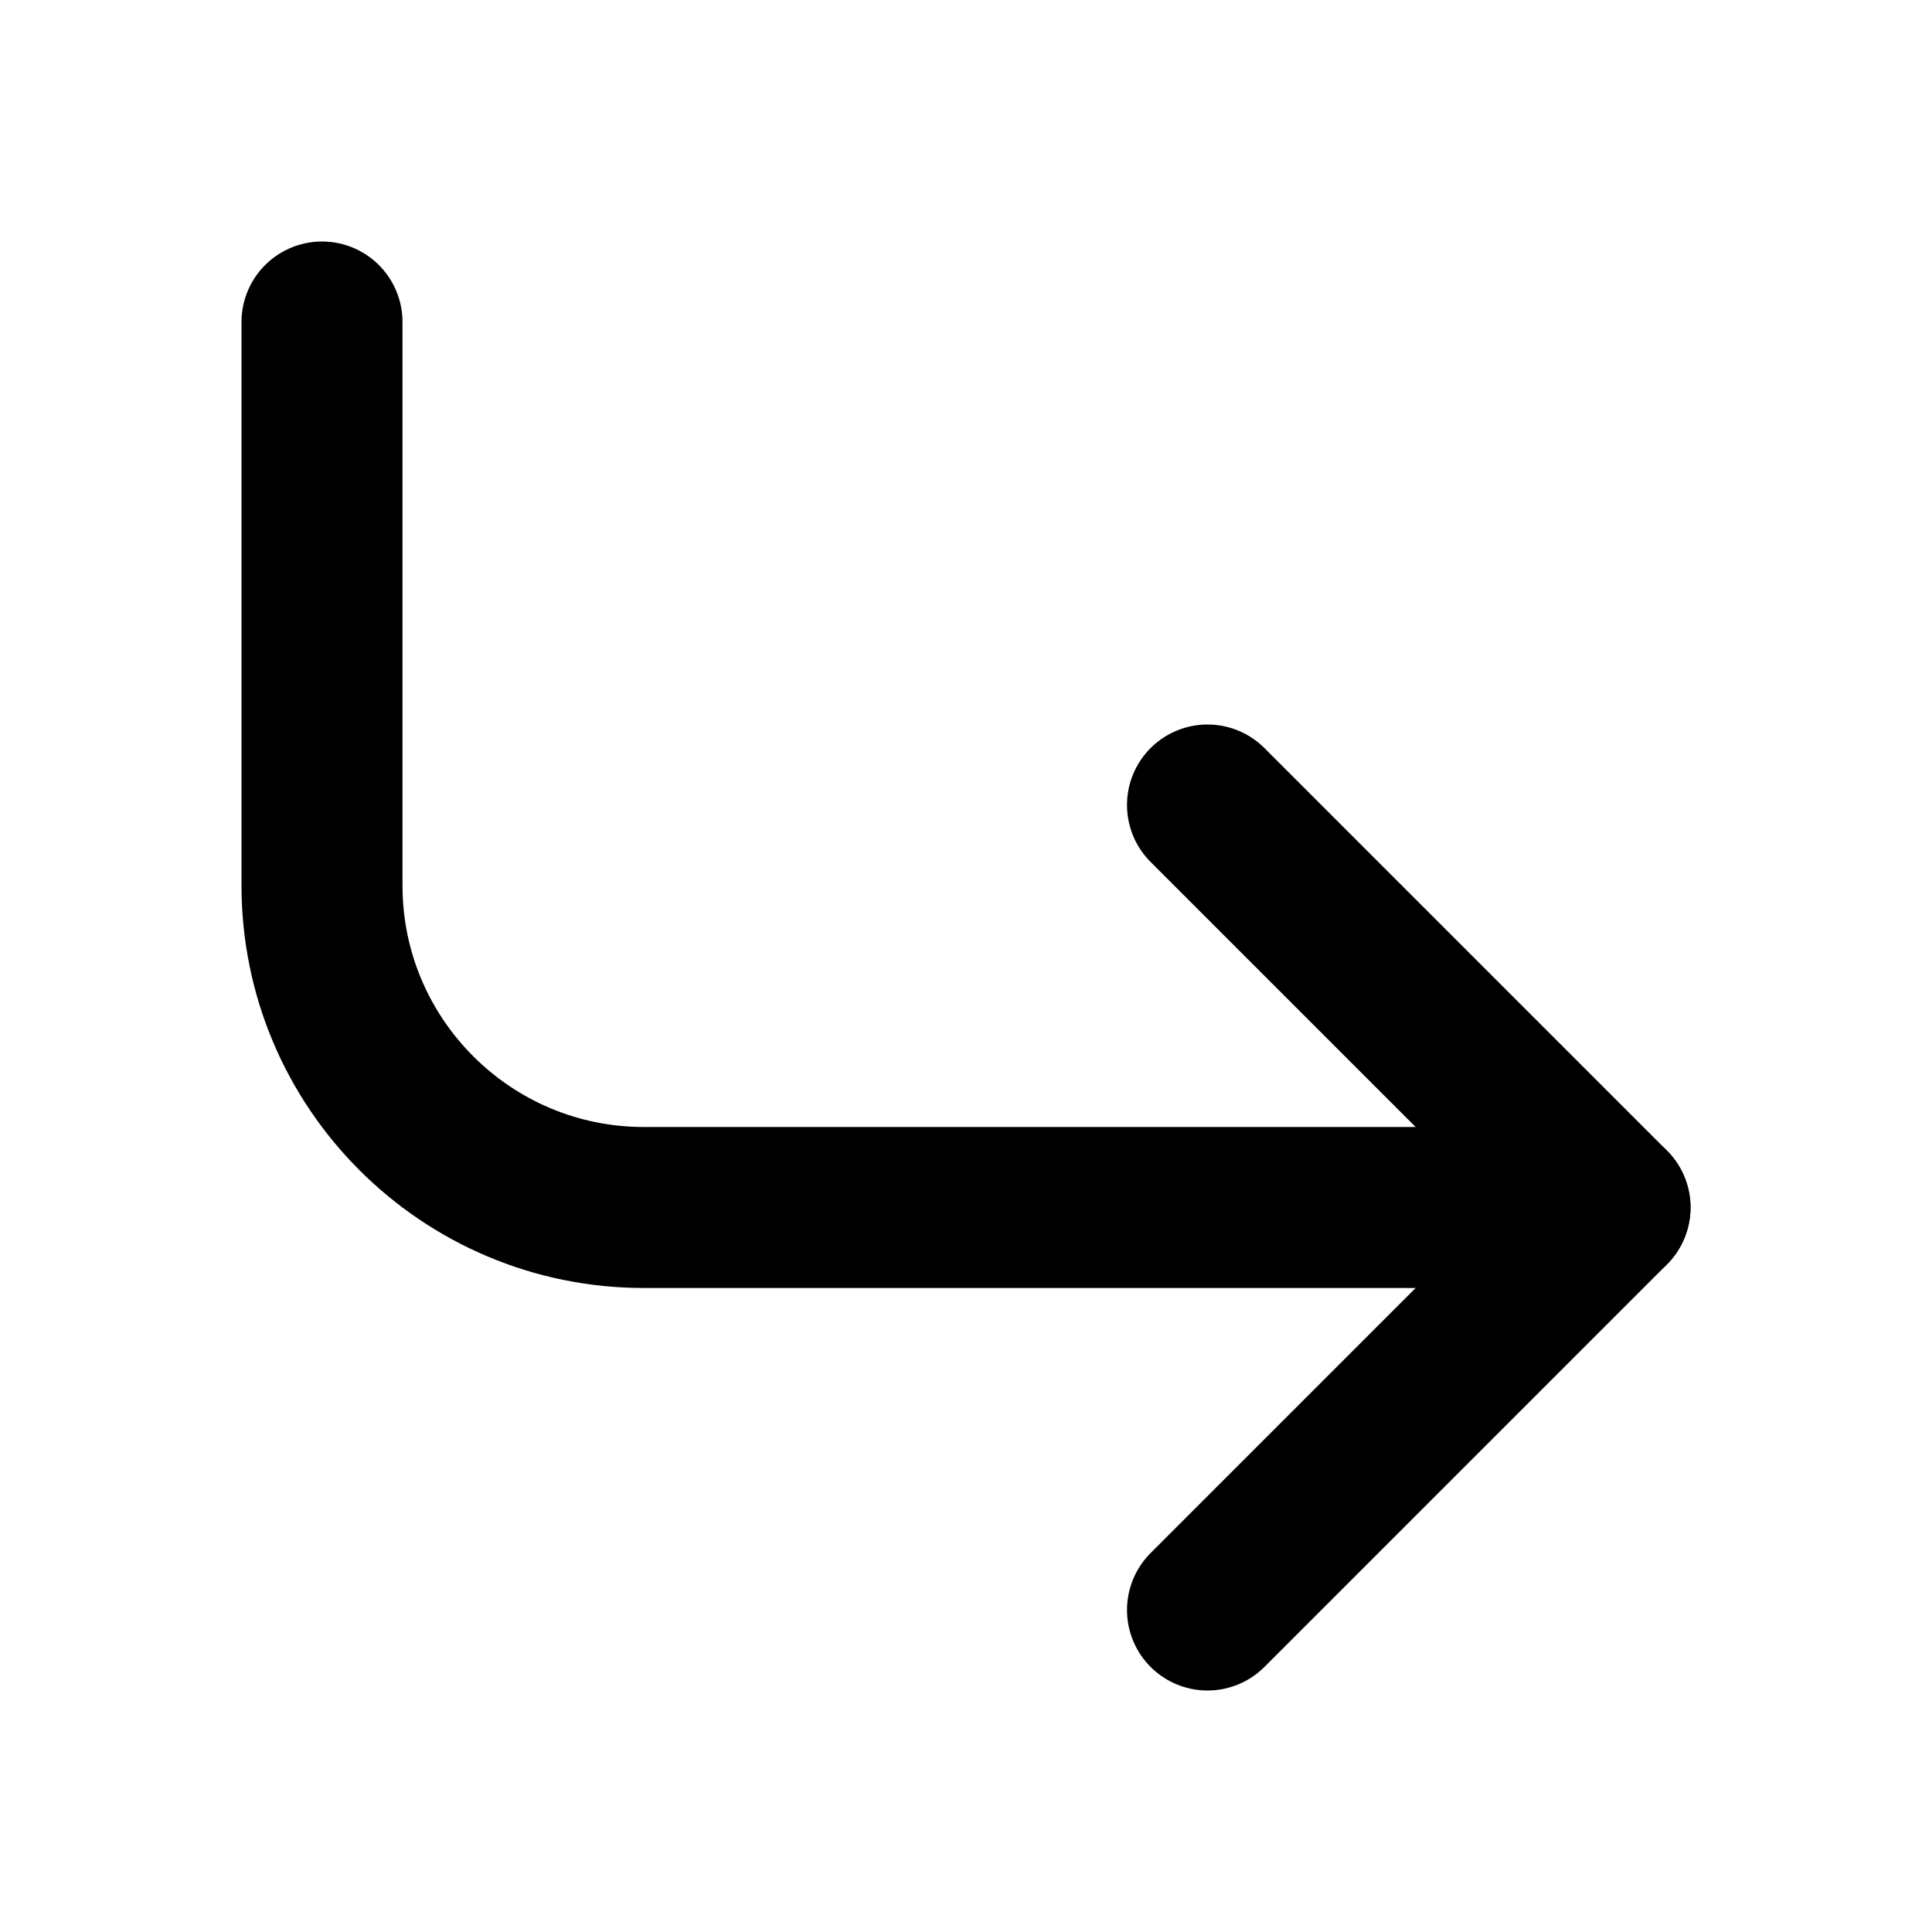
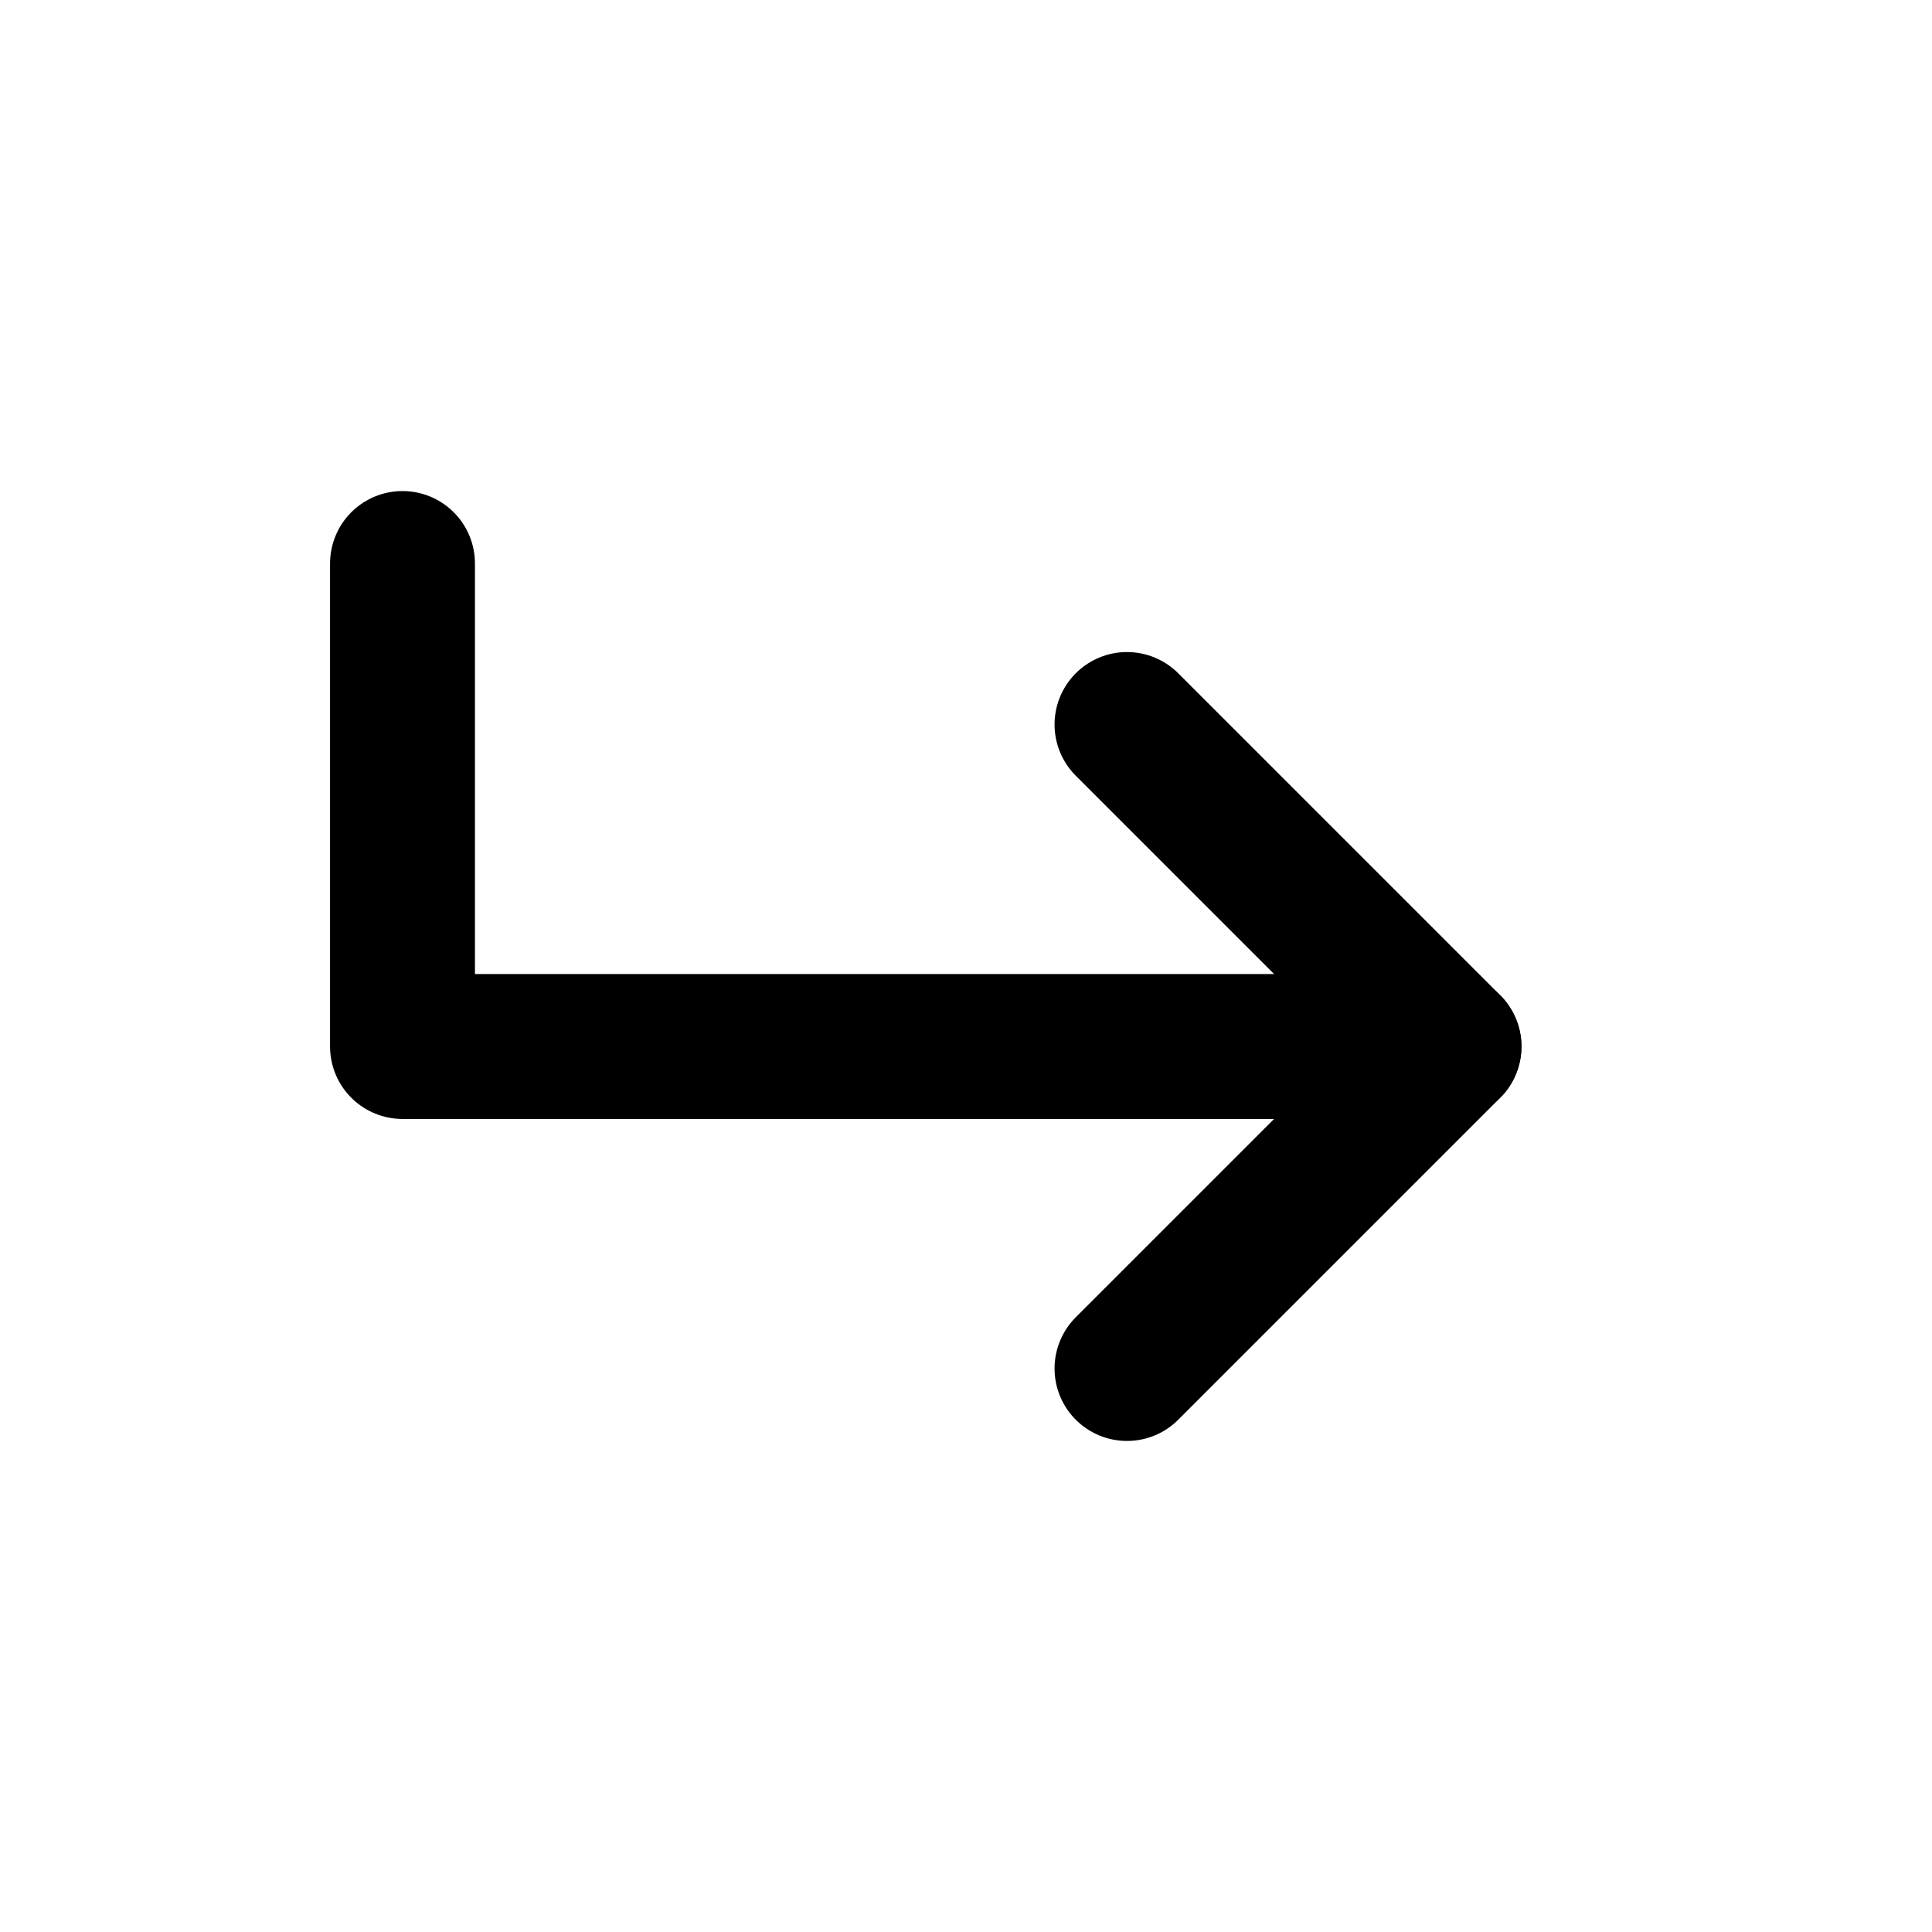
- <svg xmlns="http://www.w3.org/2000/svg" width="24" height="24" viewBox="0 0 24 24" fill="none" stroke="currentColor" stroke-width="2" stroke-linecap="round" stroke-linejoin="round">
-   <path d="m15 10 5 5-5 5" />
-   <path d="M4 4v7a4 4 0 0 0 4 4h12" />
+ <svg xmlns="http://www.w3.org/2000/svg" width="24" height="24" viewBox="0 0 24 24" fill="none" stroke="currentColor" stroke-width="1.8" stroke-linecap="round" stroke-linejoin="round">
+   <path d="m14 9 4 4-4 4" />
+   <path d="M5 7v6h13" />
</svg>
